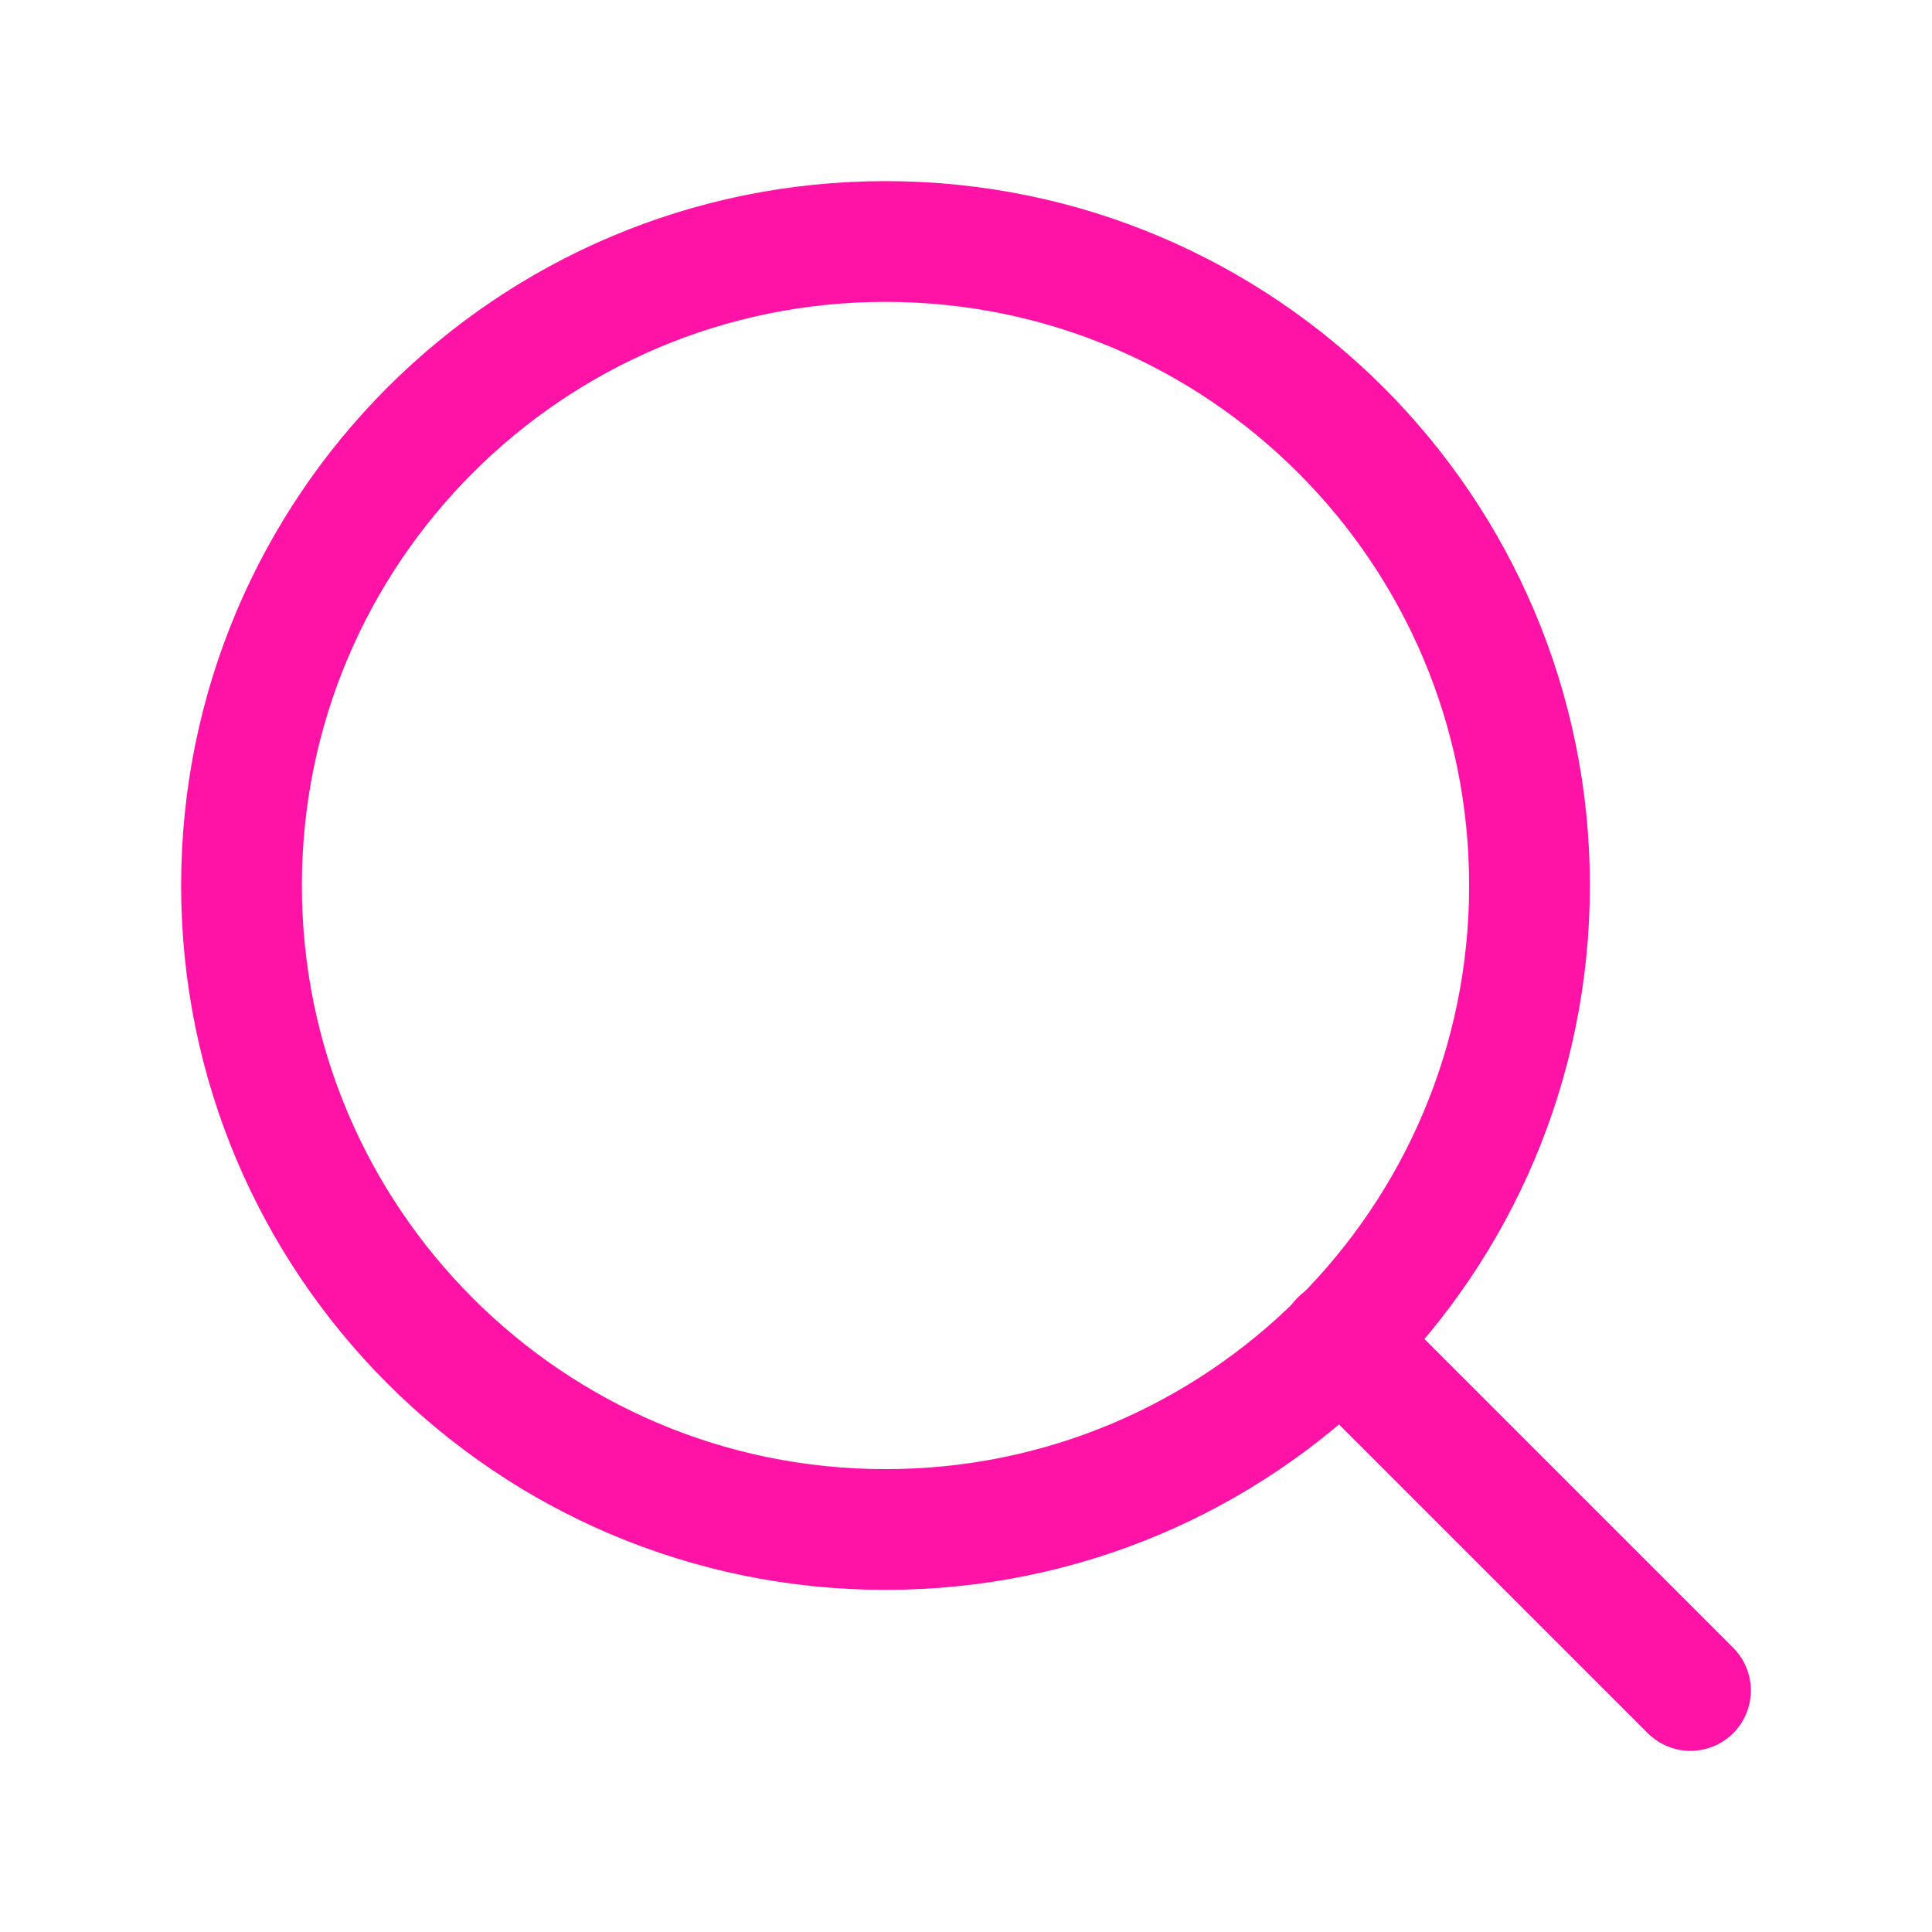
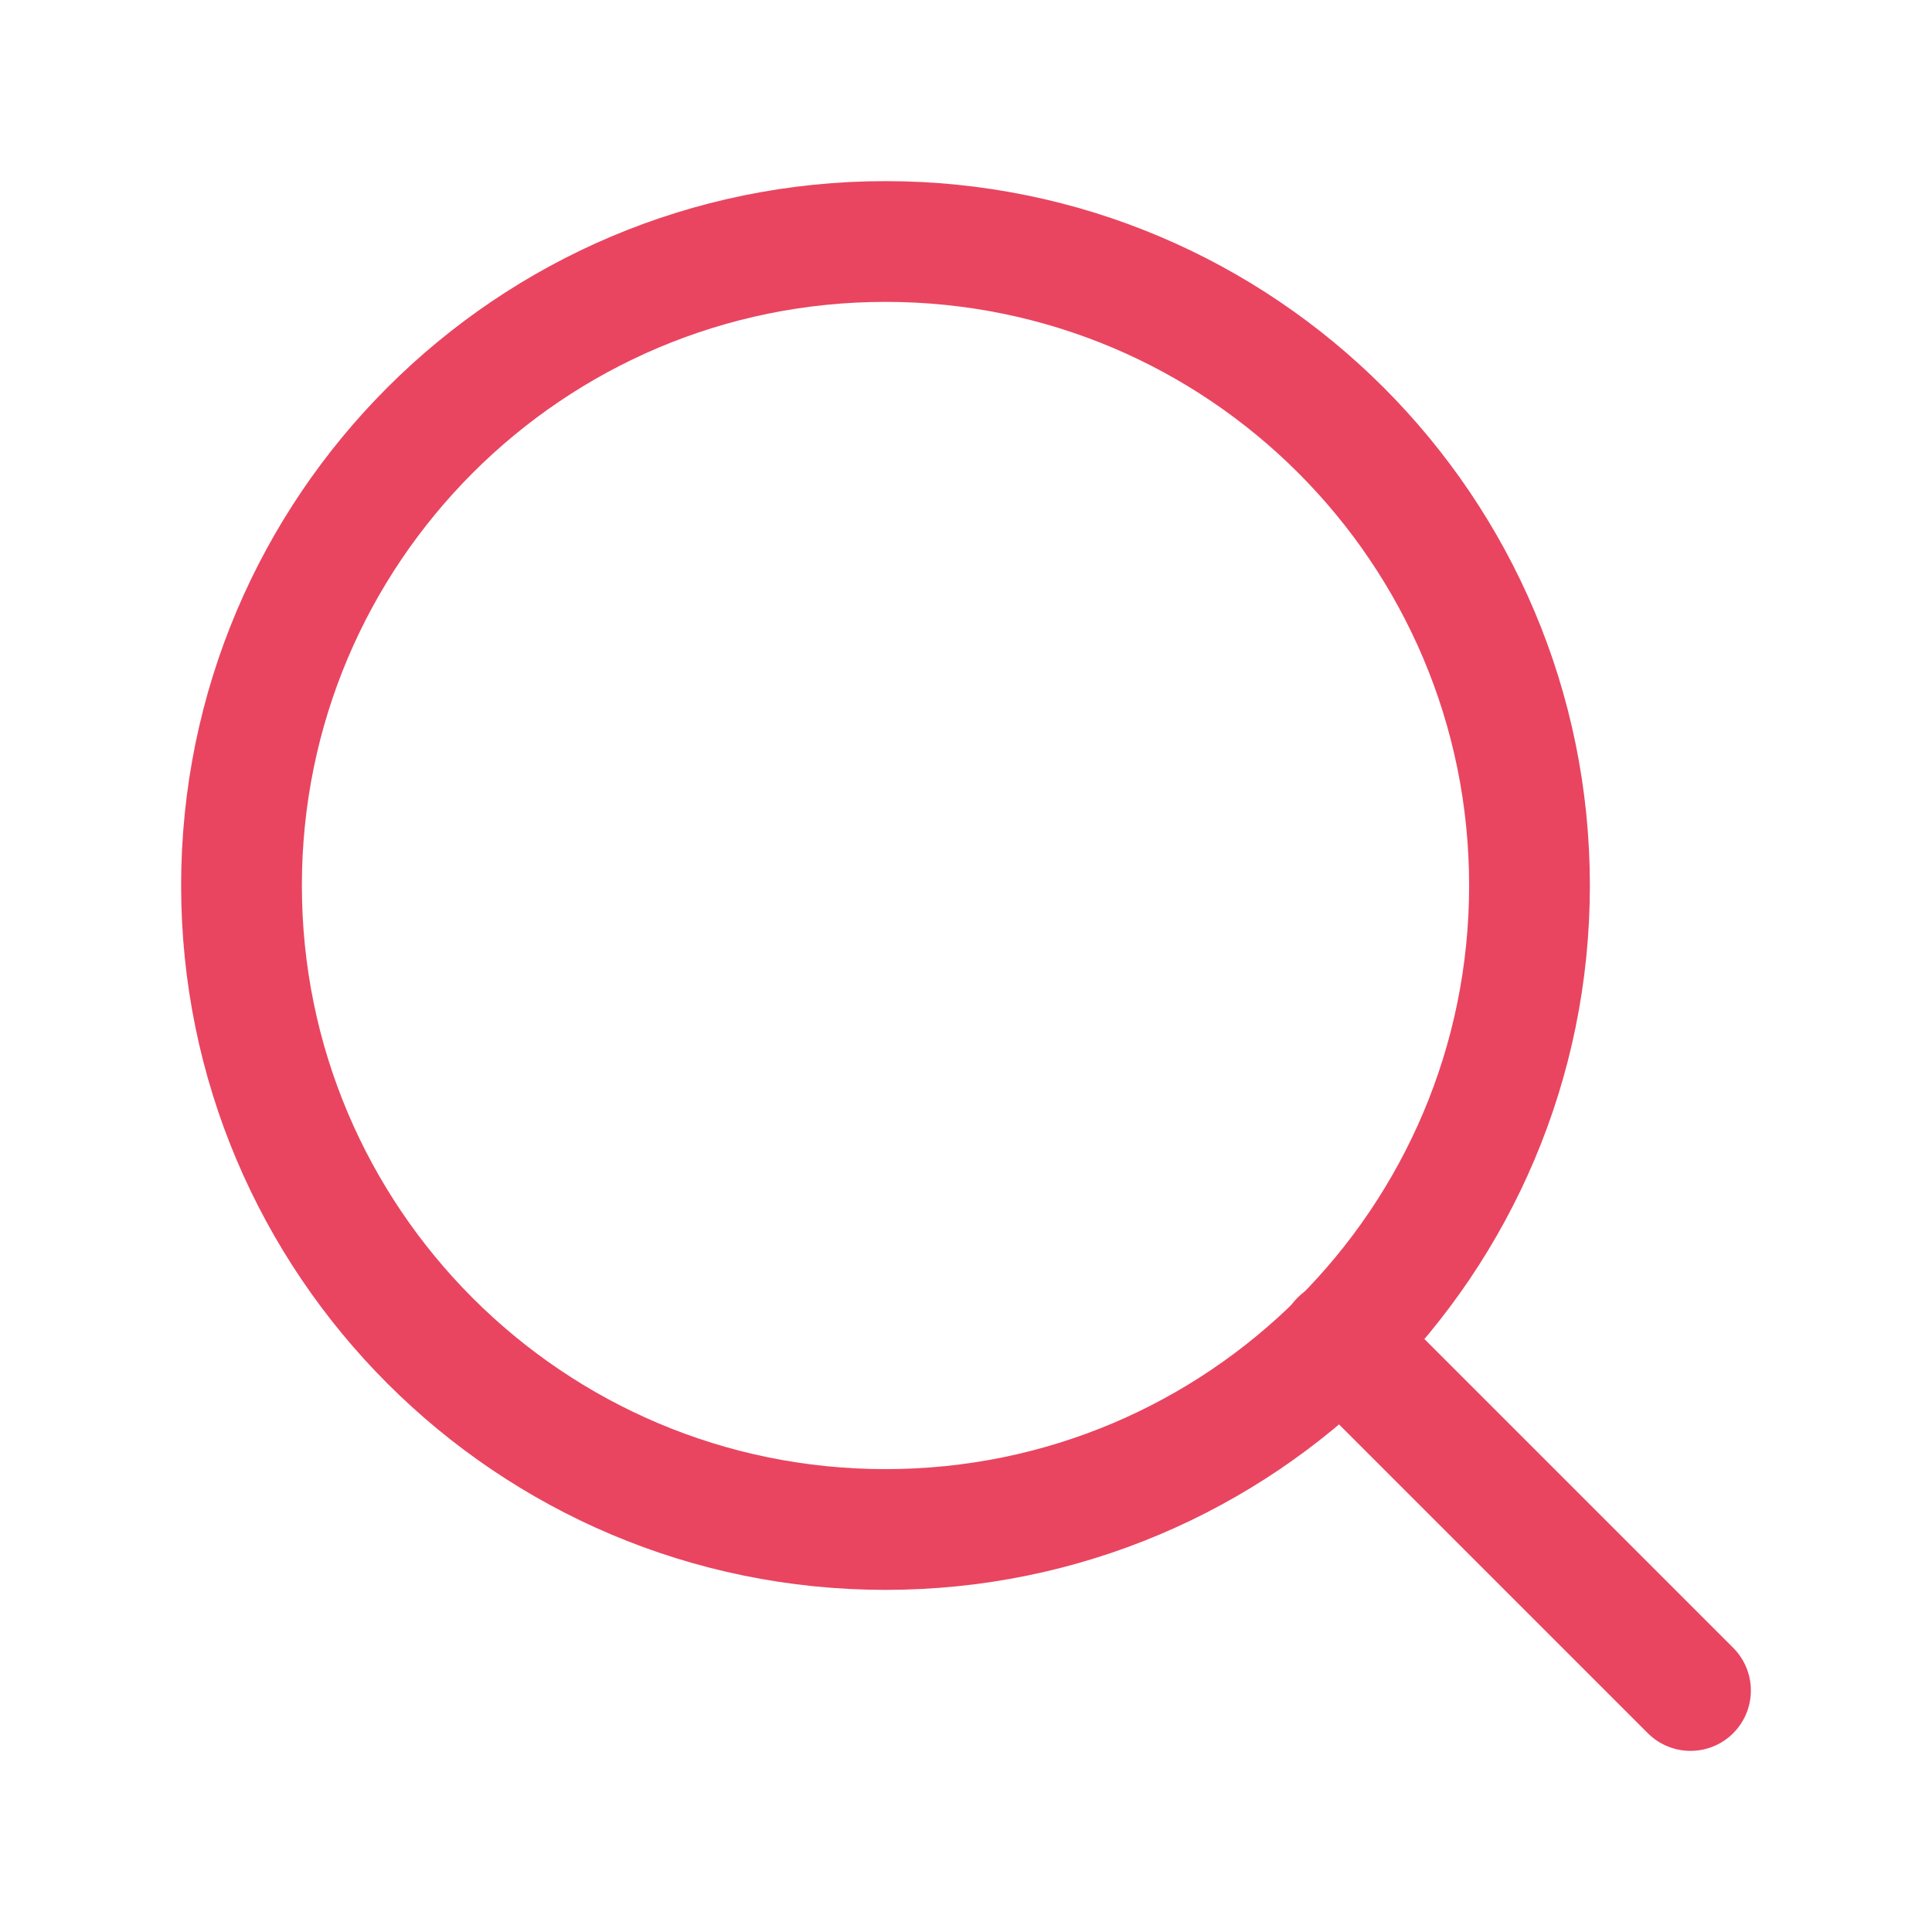
<svg xmlns="http://www.w3.org/2000/svg" width="24" height="24" viewBox="0 0 24 24" fill="none">
-   <path d="M11 19C15.418 19 19 15.418 19 11C19 6.582 15.418 3 11 3C6.582 3 3 6.582 3 11C3 15.418 6.582 19 11 19Z" stroke="#FF13A7" stroke-width="1.5" stroke-linecap="round" stroke-linejoin="round" />
-   <path d="M21 21L16.65 16.65" stroke="#FF13A7" stroke-width="1.5" stroke-linecap="round" stroke-linejoin="round" />
+   <path d="M11 19C15.418 19 19 15.418 19 11C19 6.582 15.418 3 11 3C6.582 3 3 6.582 3 11C3 15.418 6.582 19 11 19Z" stroke="#E94560" stroke-width="1.5" stroke-linecap="round" stroke-linejoin="round" />
+   <path d="M21 21L16.65 16.65" stroke="#E94560" stroke-width="1.5" stroke-linecap="round" stroke-linejoin="round" />
</svg>
